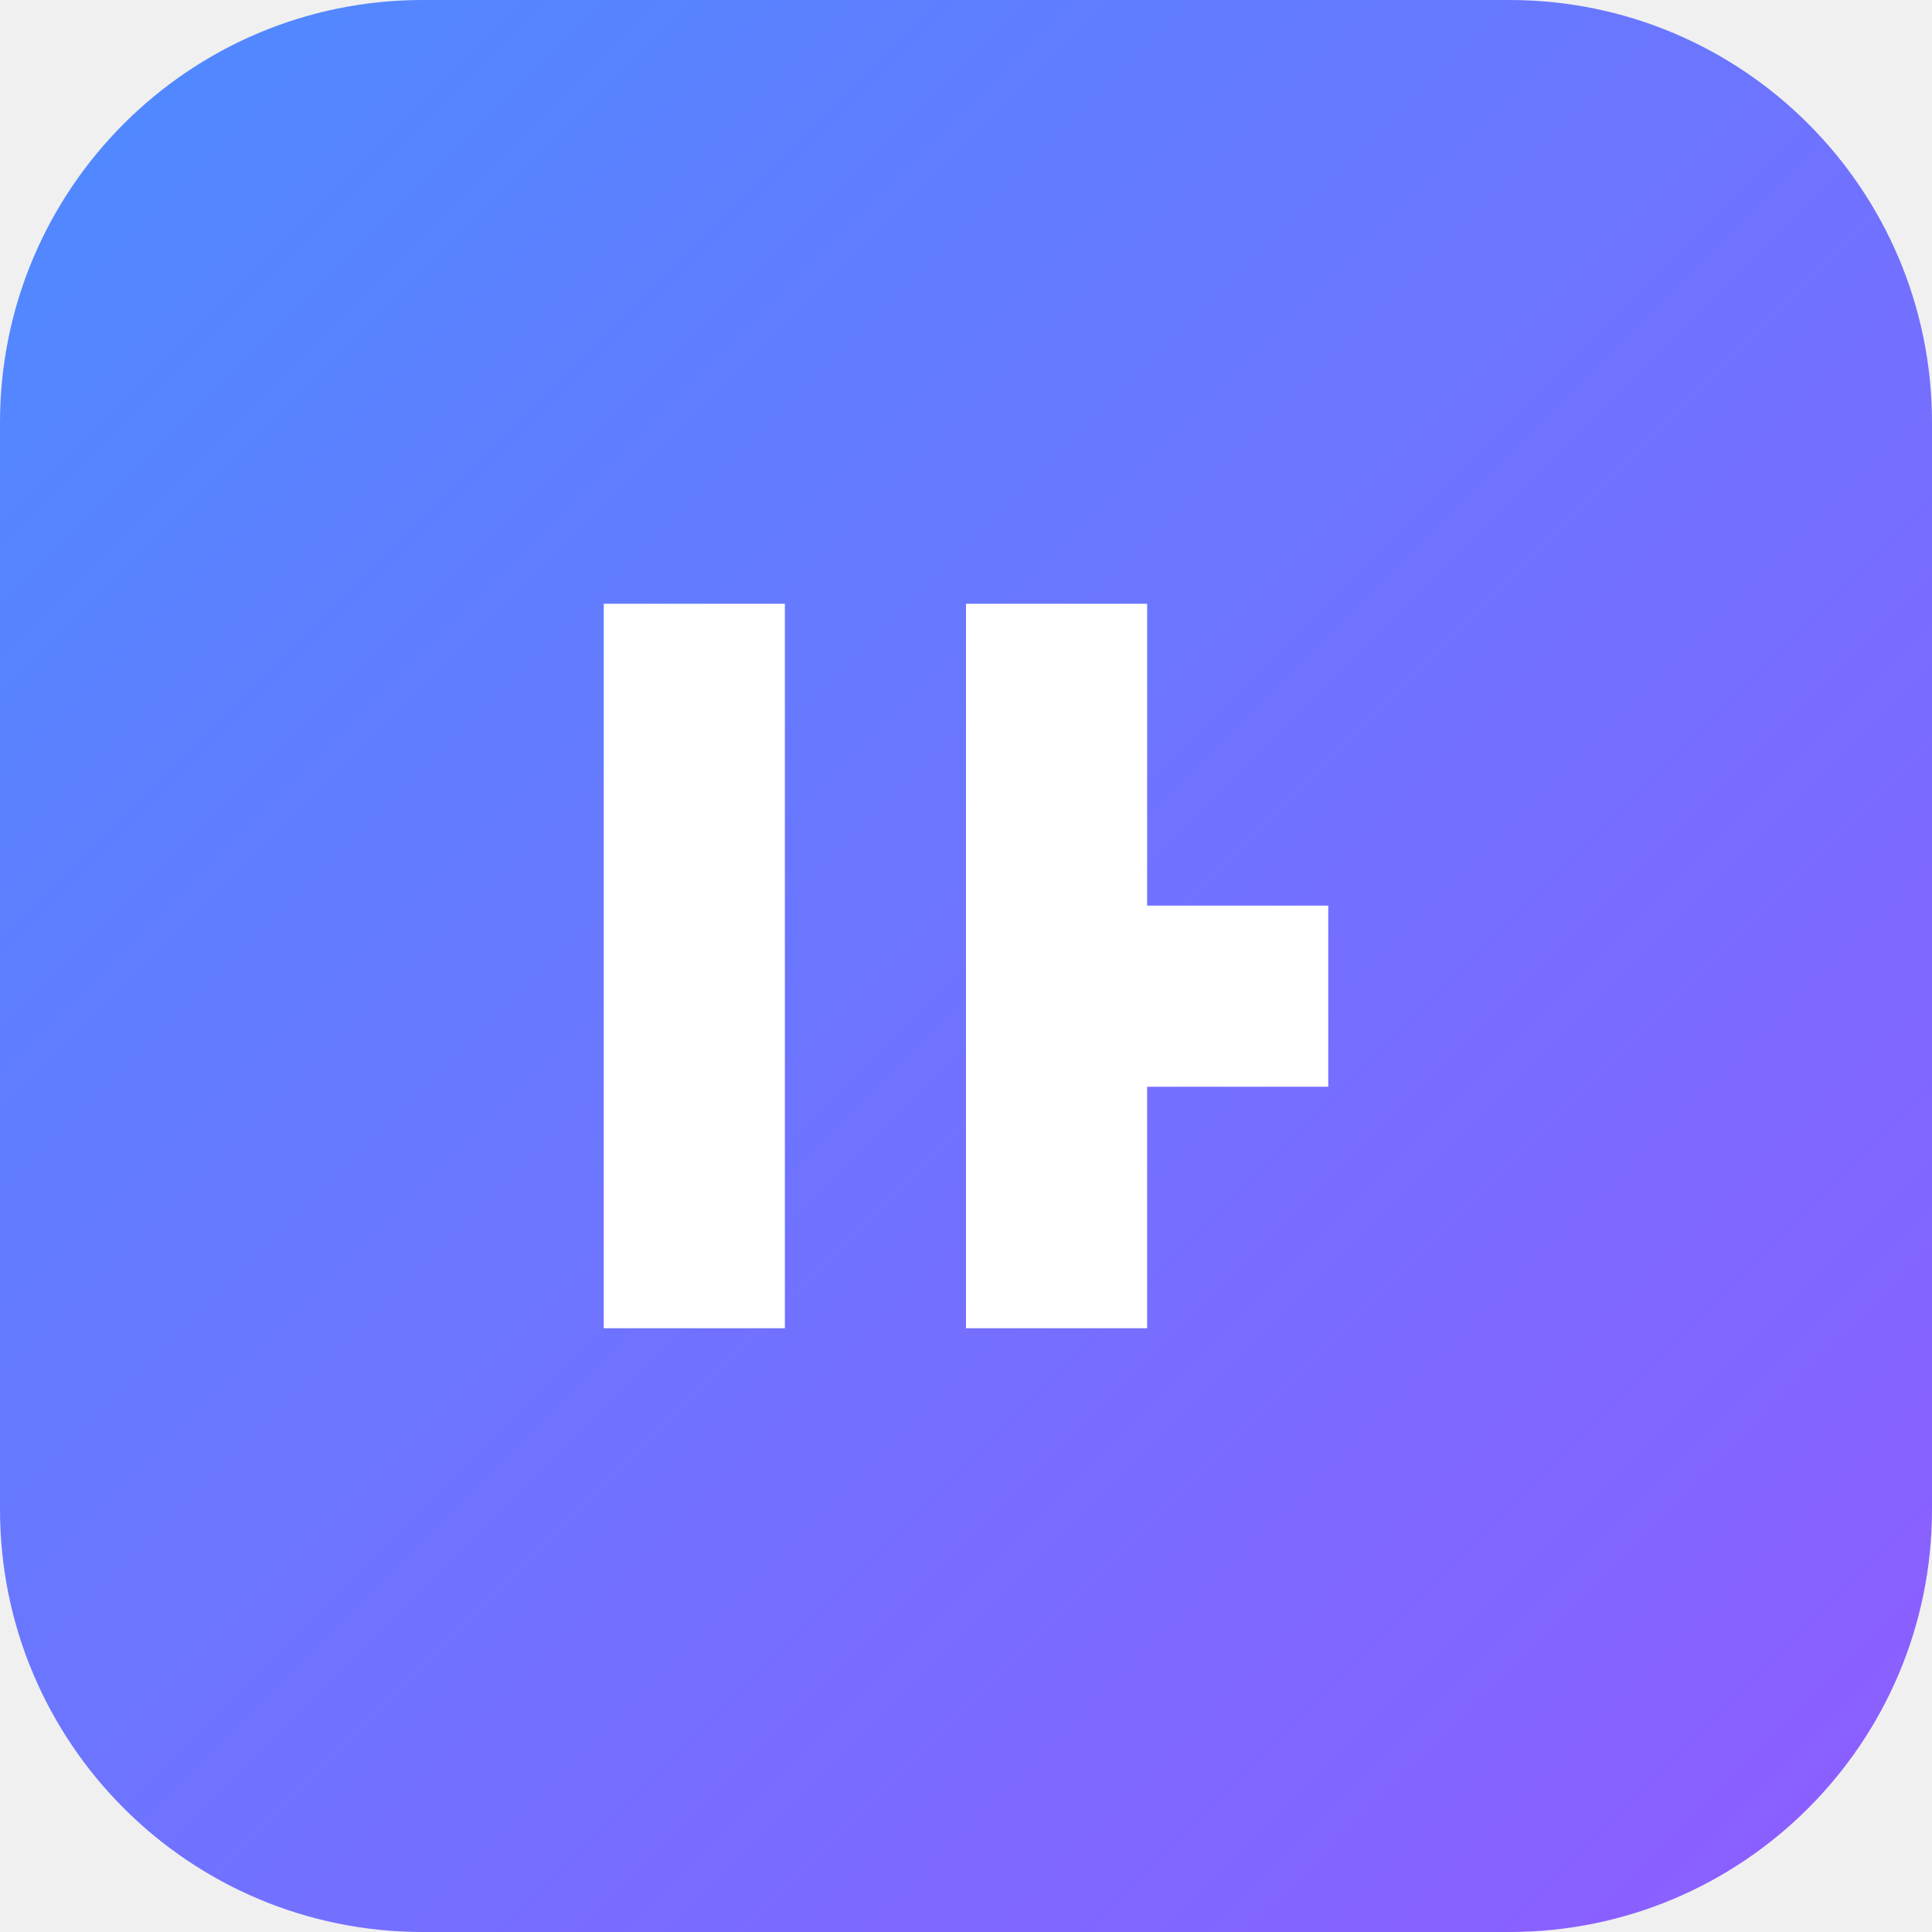
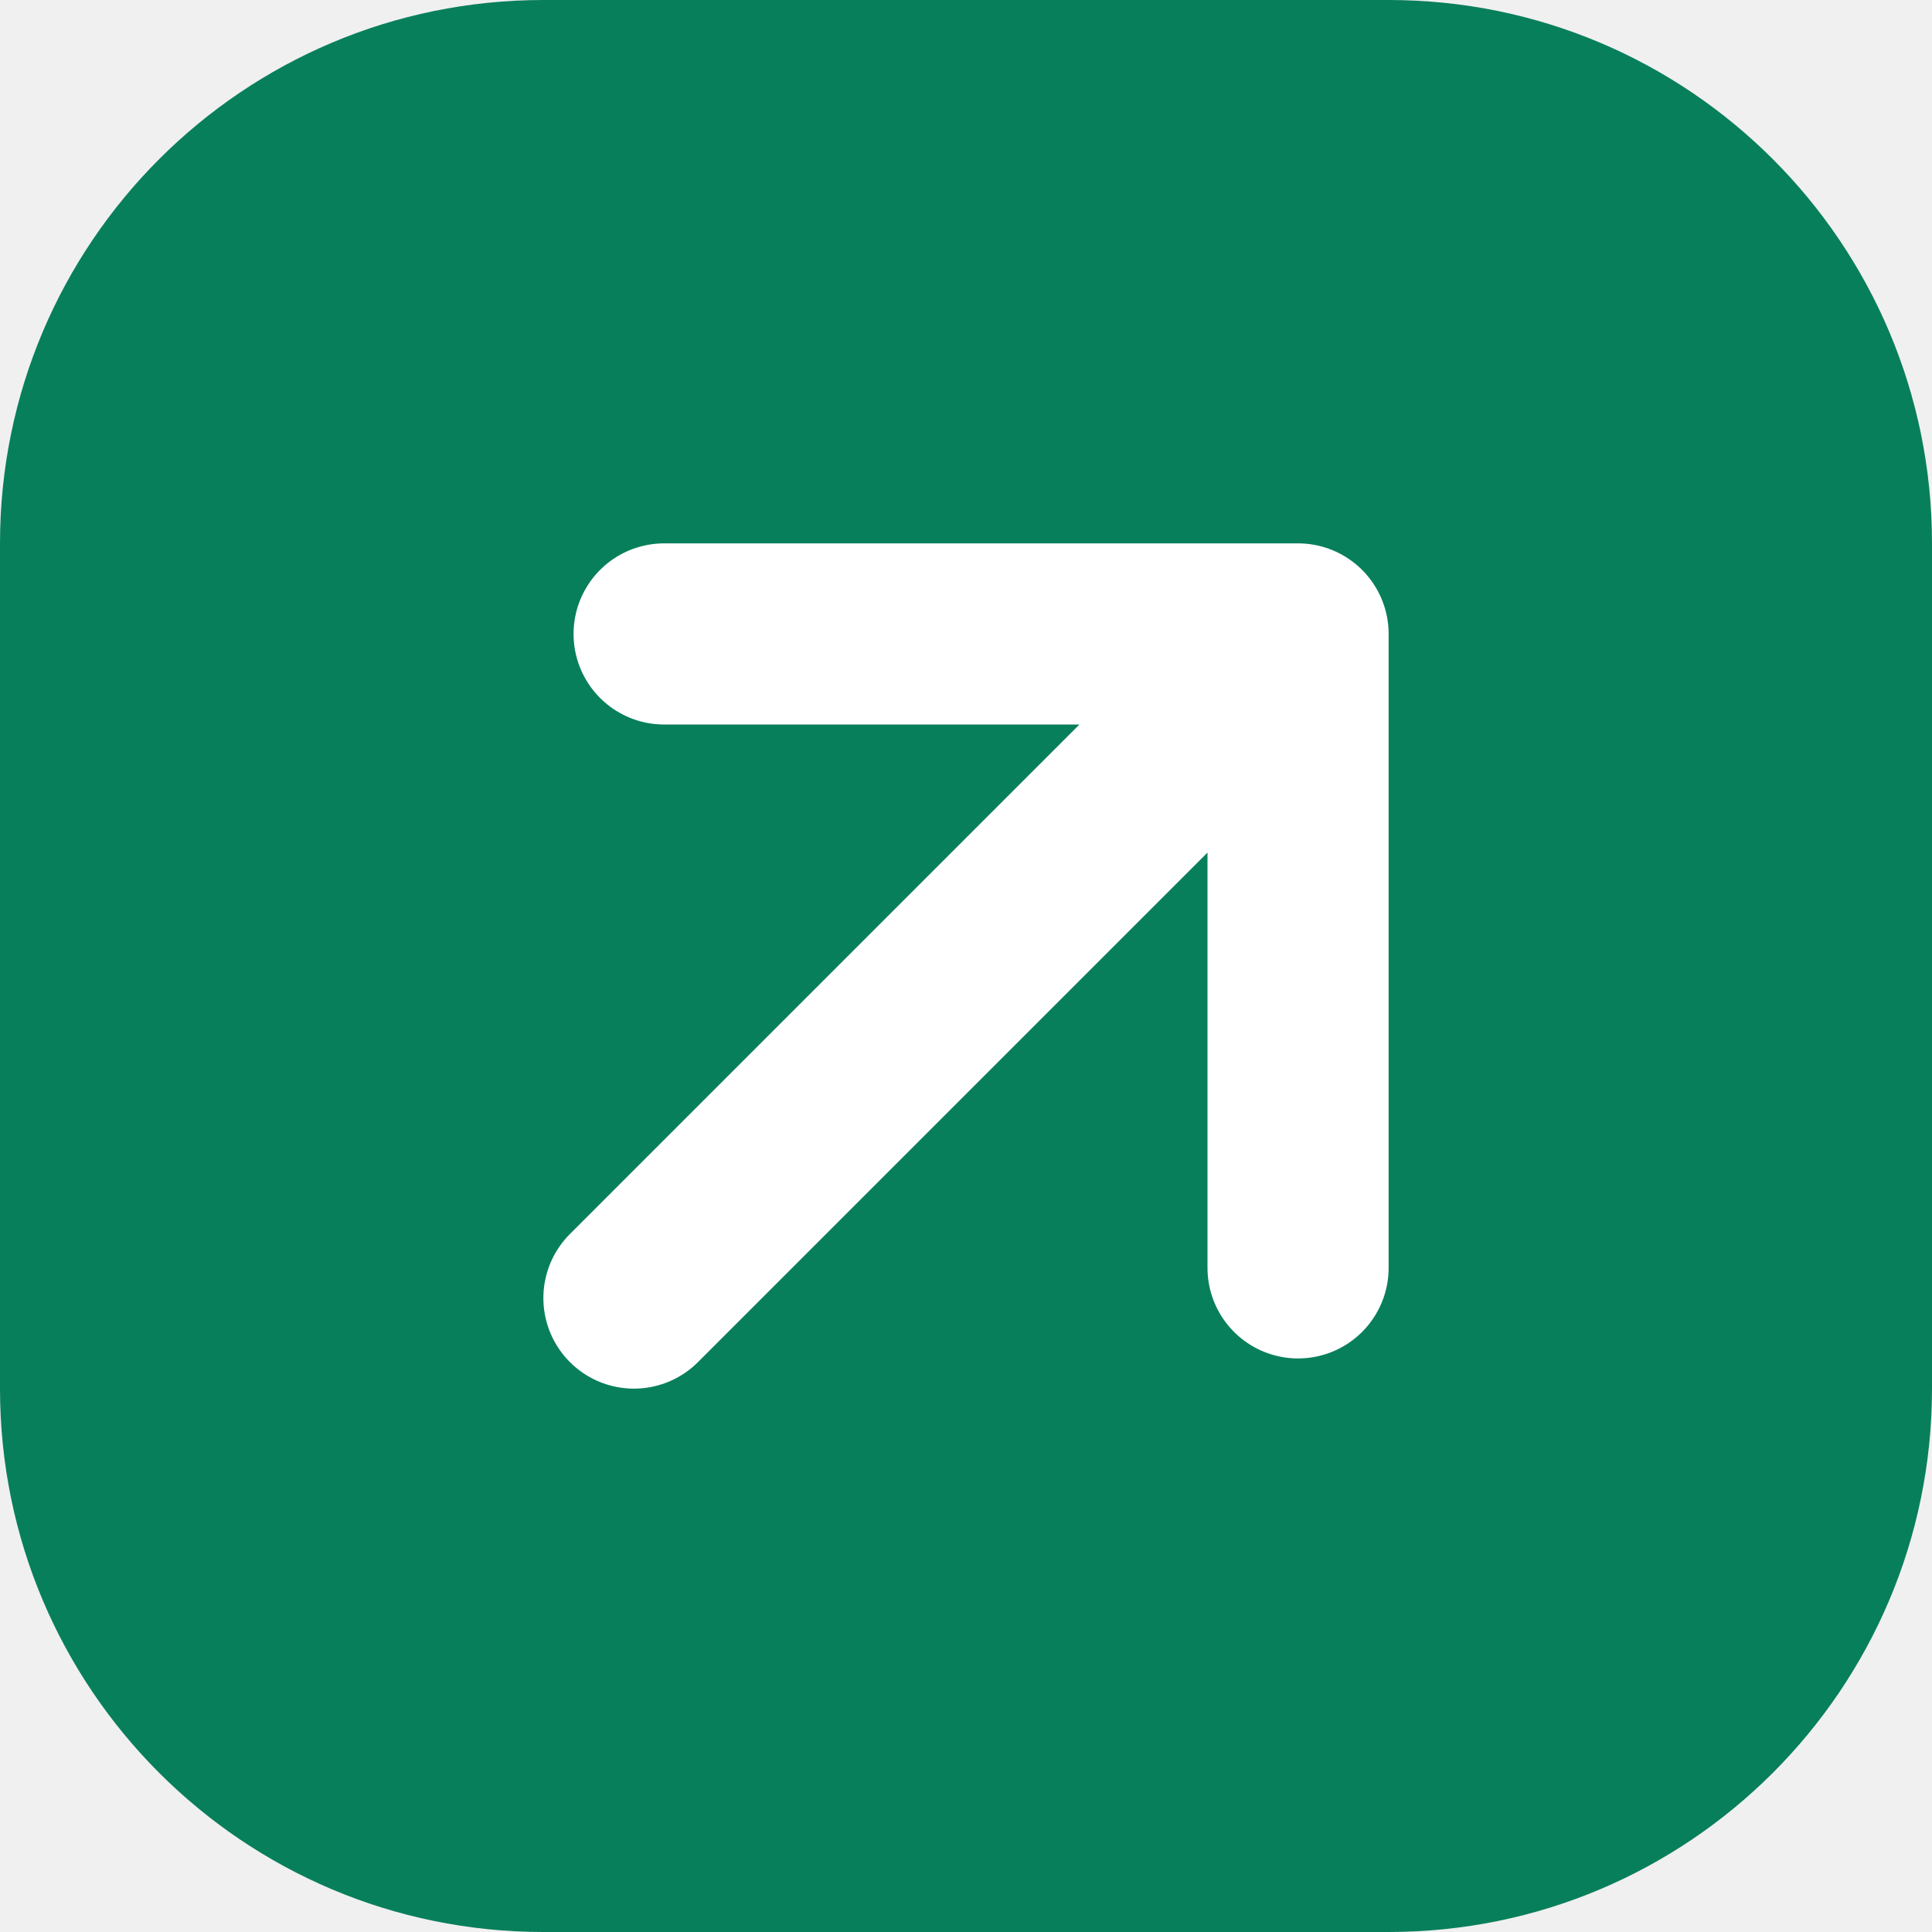
<svg xmlns="http://www.w3.org/2000/svg" viewBox="0 0 64 64">
-   <defs>
-     <linearGradient id="g" x1="0" y1="0" x2="1" y2="1">
-       <stop offset="0" stop-color="#4d8bff" />
-       <stop offset="1" stop-color="#8f5cff" />
-     </linearGradient>
-   </defs>
-   <rect width="64" height="64" rx="14" fill="url(#g)" />
-   <path d="M20 44V20h6v24zm12 0V20h6v10h6v6h-6v8z" fill="#fff" />
+   <rect width="64" height="64" rx="18" fill="#087f5b" />
+   <path d="M21 43 43 21M22 21h21v21" fill="none" stroke="#fff" stroke-width="6" stroke-linecap="round" stroke-linejoin="round" />
</svg>
